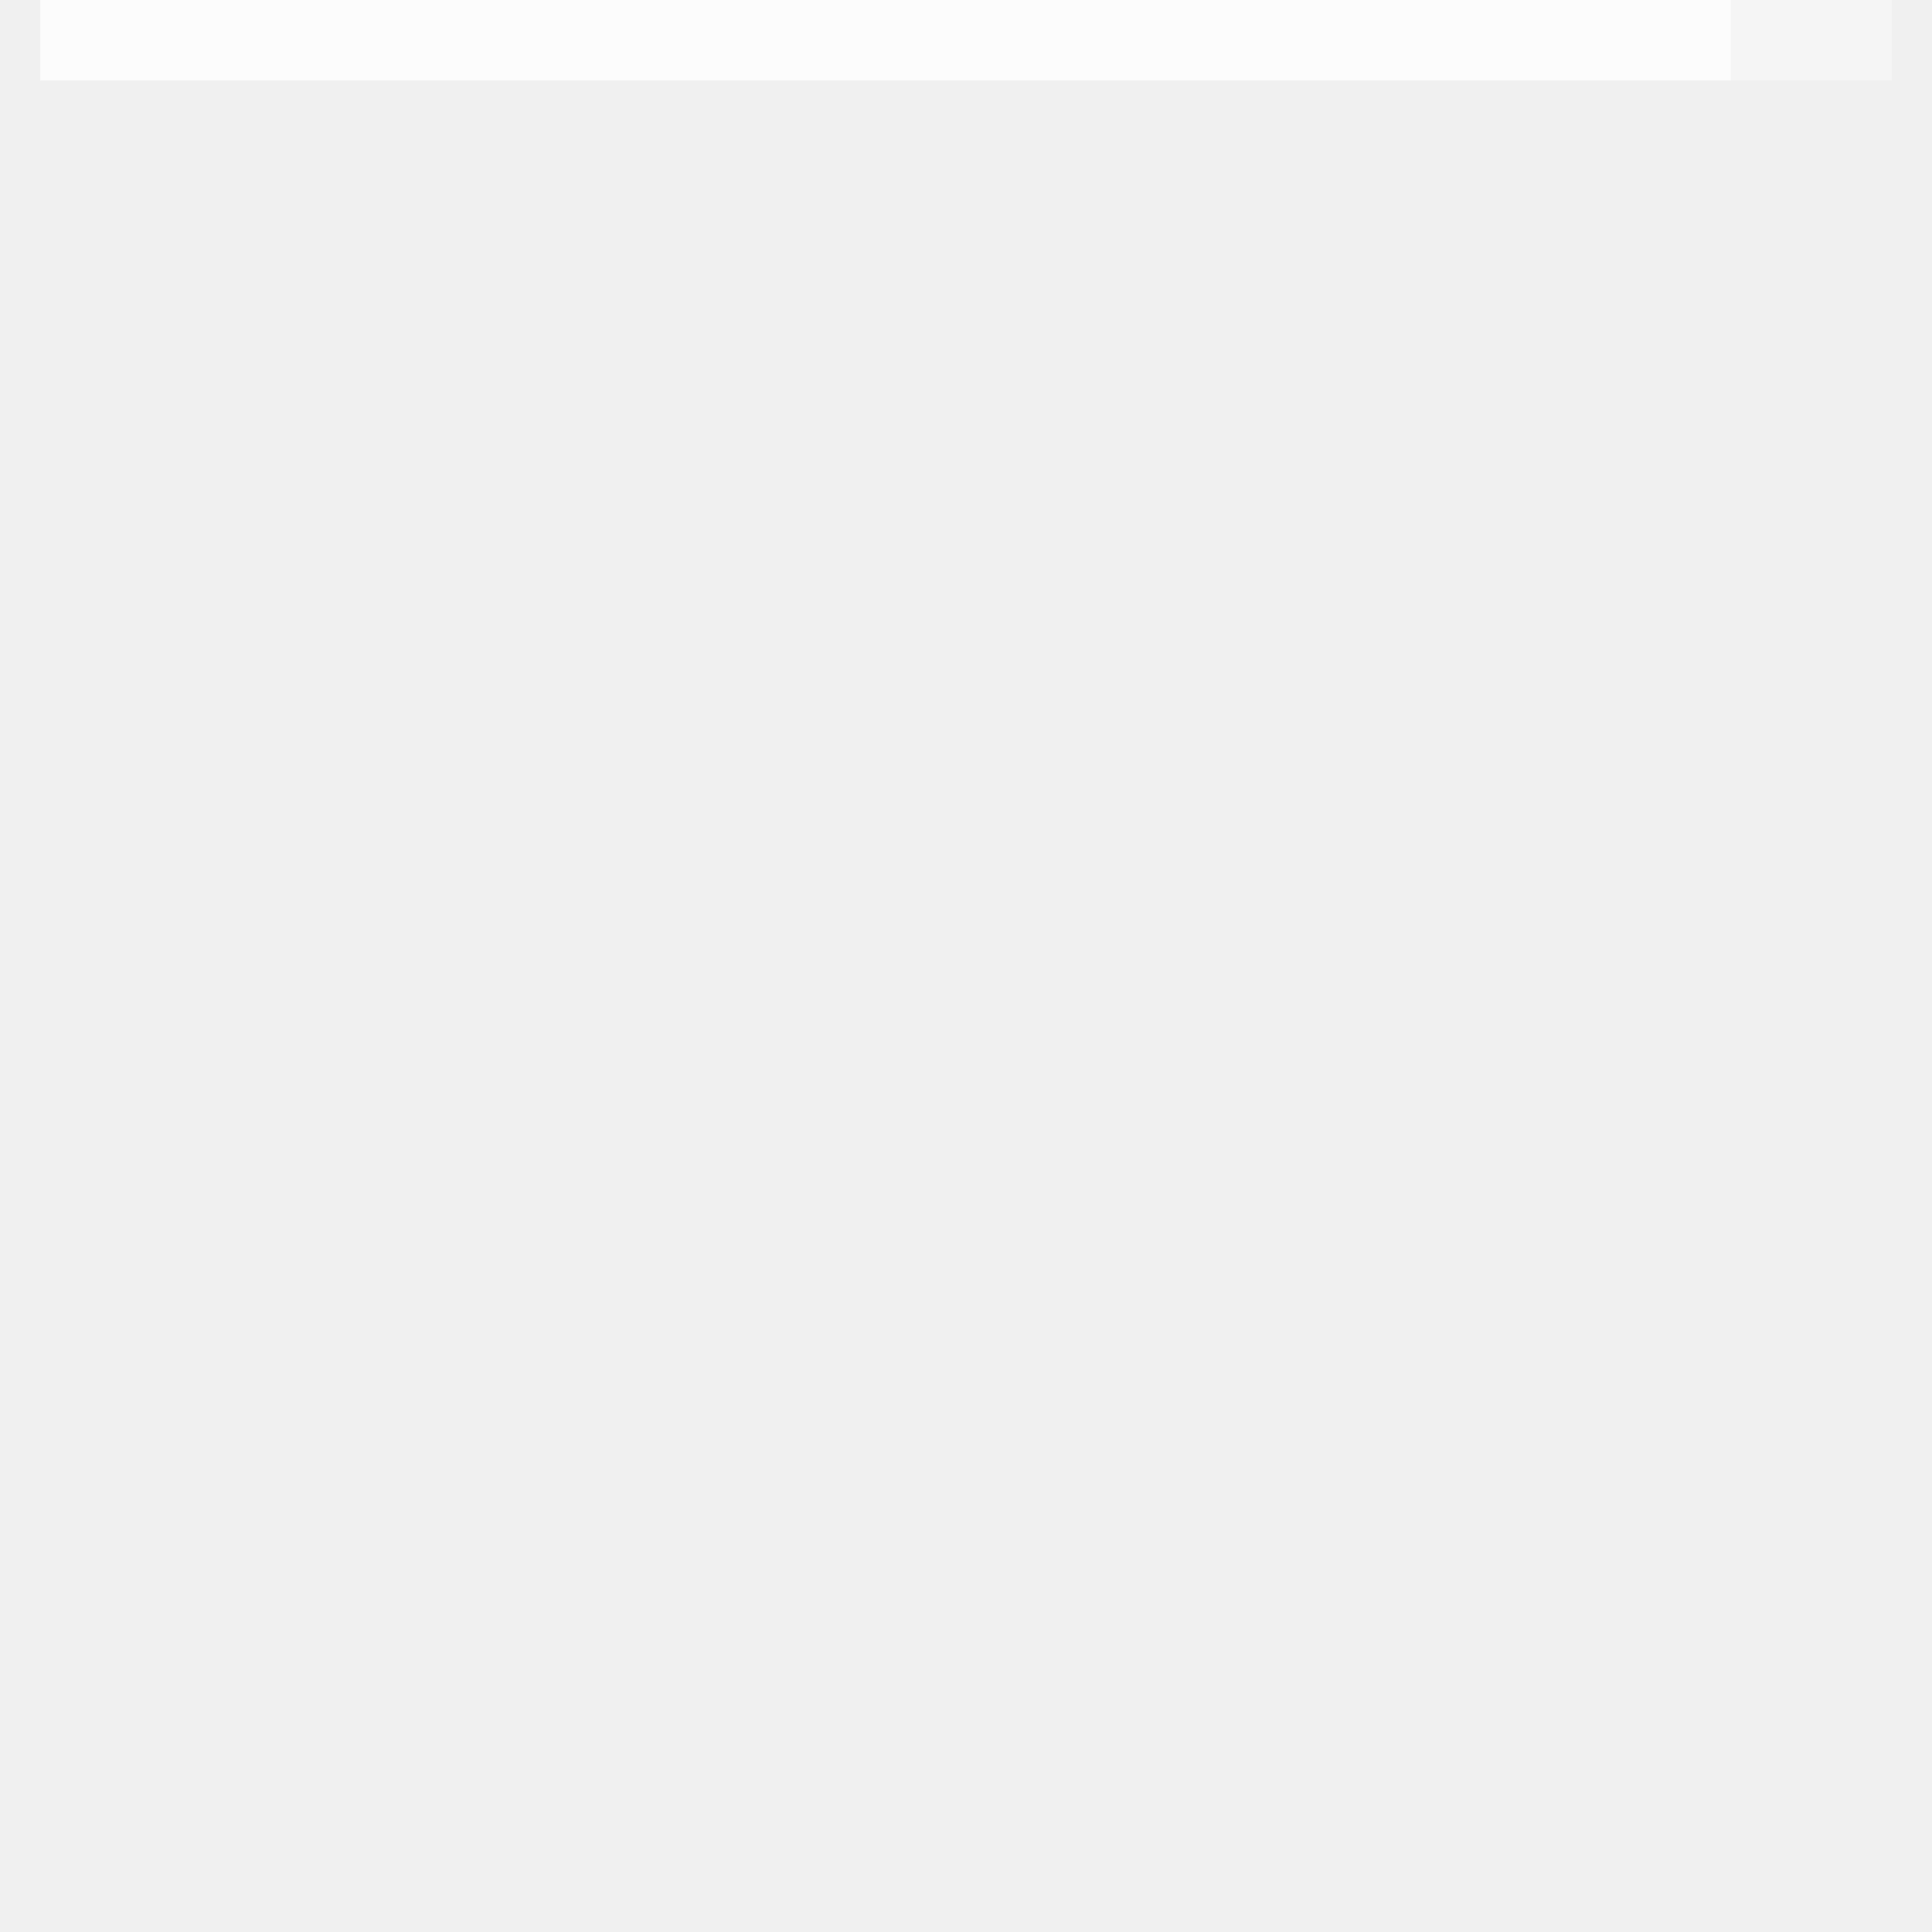
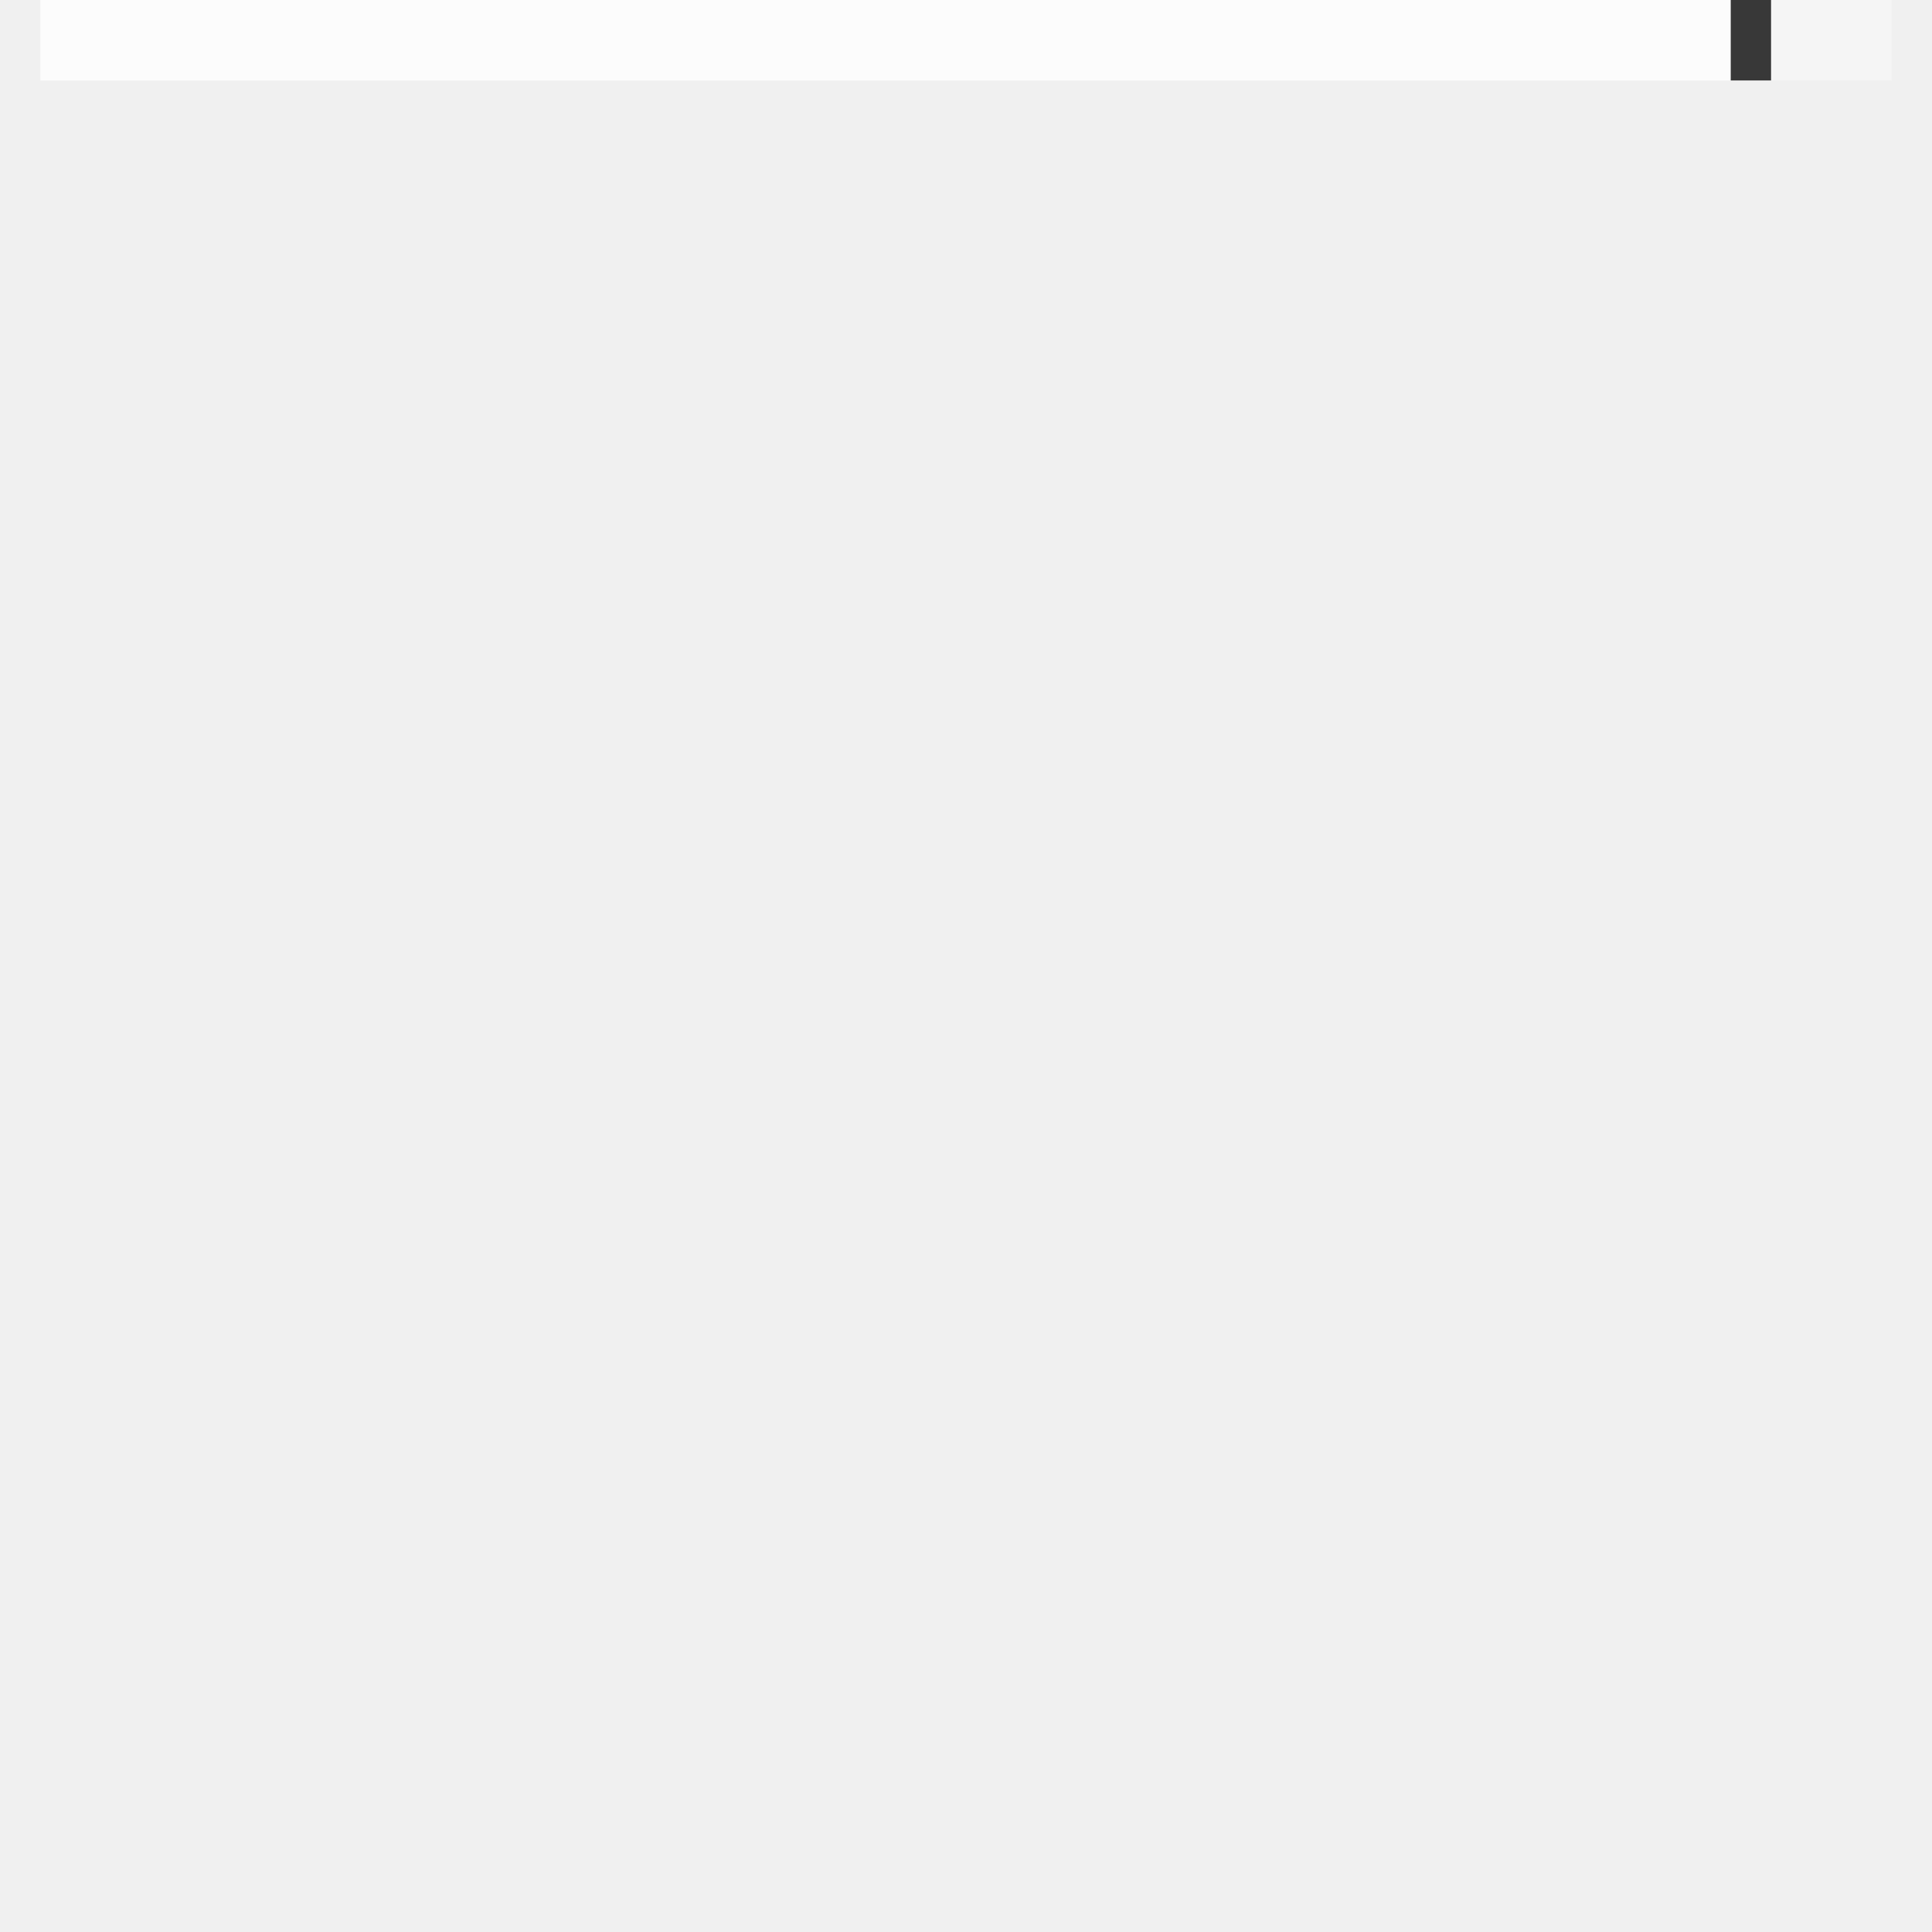
<svg xmlns="http://www.w3.org/2000/svg" width="48" height="48" viewBox="0 0 12.7 12.7" version="1.1" id="svg8">
  <defs id="defs2" />
  <g id="layer1" transform="translate(0,-284.3)">
-     <g id="g842" transform="matrix(0,-0.6666667,1,0,-284.3,284.8292)">
-       <path id="rect819" d="m 0,284.565 v 11.113 h 0.794 v -11.113 z" style="fill:#ffffff;fill-opacity:0.784;stroke:none;stroke-width:0.385;stroke-miterlimit:4;stroke-dasharray:none;stroke-opacity:0.071" />
-       <path style="fill:#ffffff;fill-opacity:0.329;stroke:none;stroke-width:0.119;stroke-miterlimit:4;stroke-dasharray:none;stroke-opacity:0.071" d="m 0,296.735 v -1.058 h 0.794 v 1.058 z" id="path2798" />
+     <g id="g2708" transform="matrix(0,1,1,0,-284.3,284.2999)">
+       <g transform="scale(0.6666667,1)" id="g842">
+         <path style="fill:#ffffff;fill-opacity:0.784;stroke:none;stroke-width:0.385;stroke-miterlimit:4;stroke-dasharray:none;stroke-opacity:0.071" d="m 0,284.565 v 11.113 h 0.794 v -11.113 z" id="rect819" />
+         <path id="path2798" d="m 0,296.735 v -1.058 h 0.794 v 1.058 z" style="fill:#ffffff;fill-opacity:0.329;stroke:none;stroke-width:0.119;stroke-miterlimit:4;stroke-dasharray:none;stroke-opacity:0.071" />
+       </g>
+       <rect y="295.677" x="-4.4408921e-16" height="0.265" width="0.529" id="rect2562" style="fill:#1a1a1a;fill-opacity:0.863;stroke:none;stroke-width:0.054;stroke-miterlimit:4;stroke-dasharray:none;stroke-opacity:0.071" />
    </g>
  </g>
</svg>
